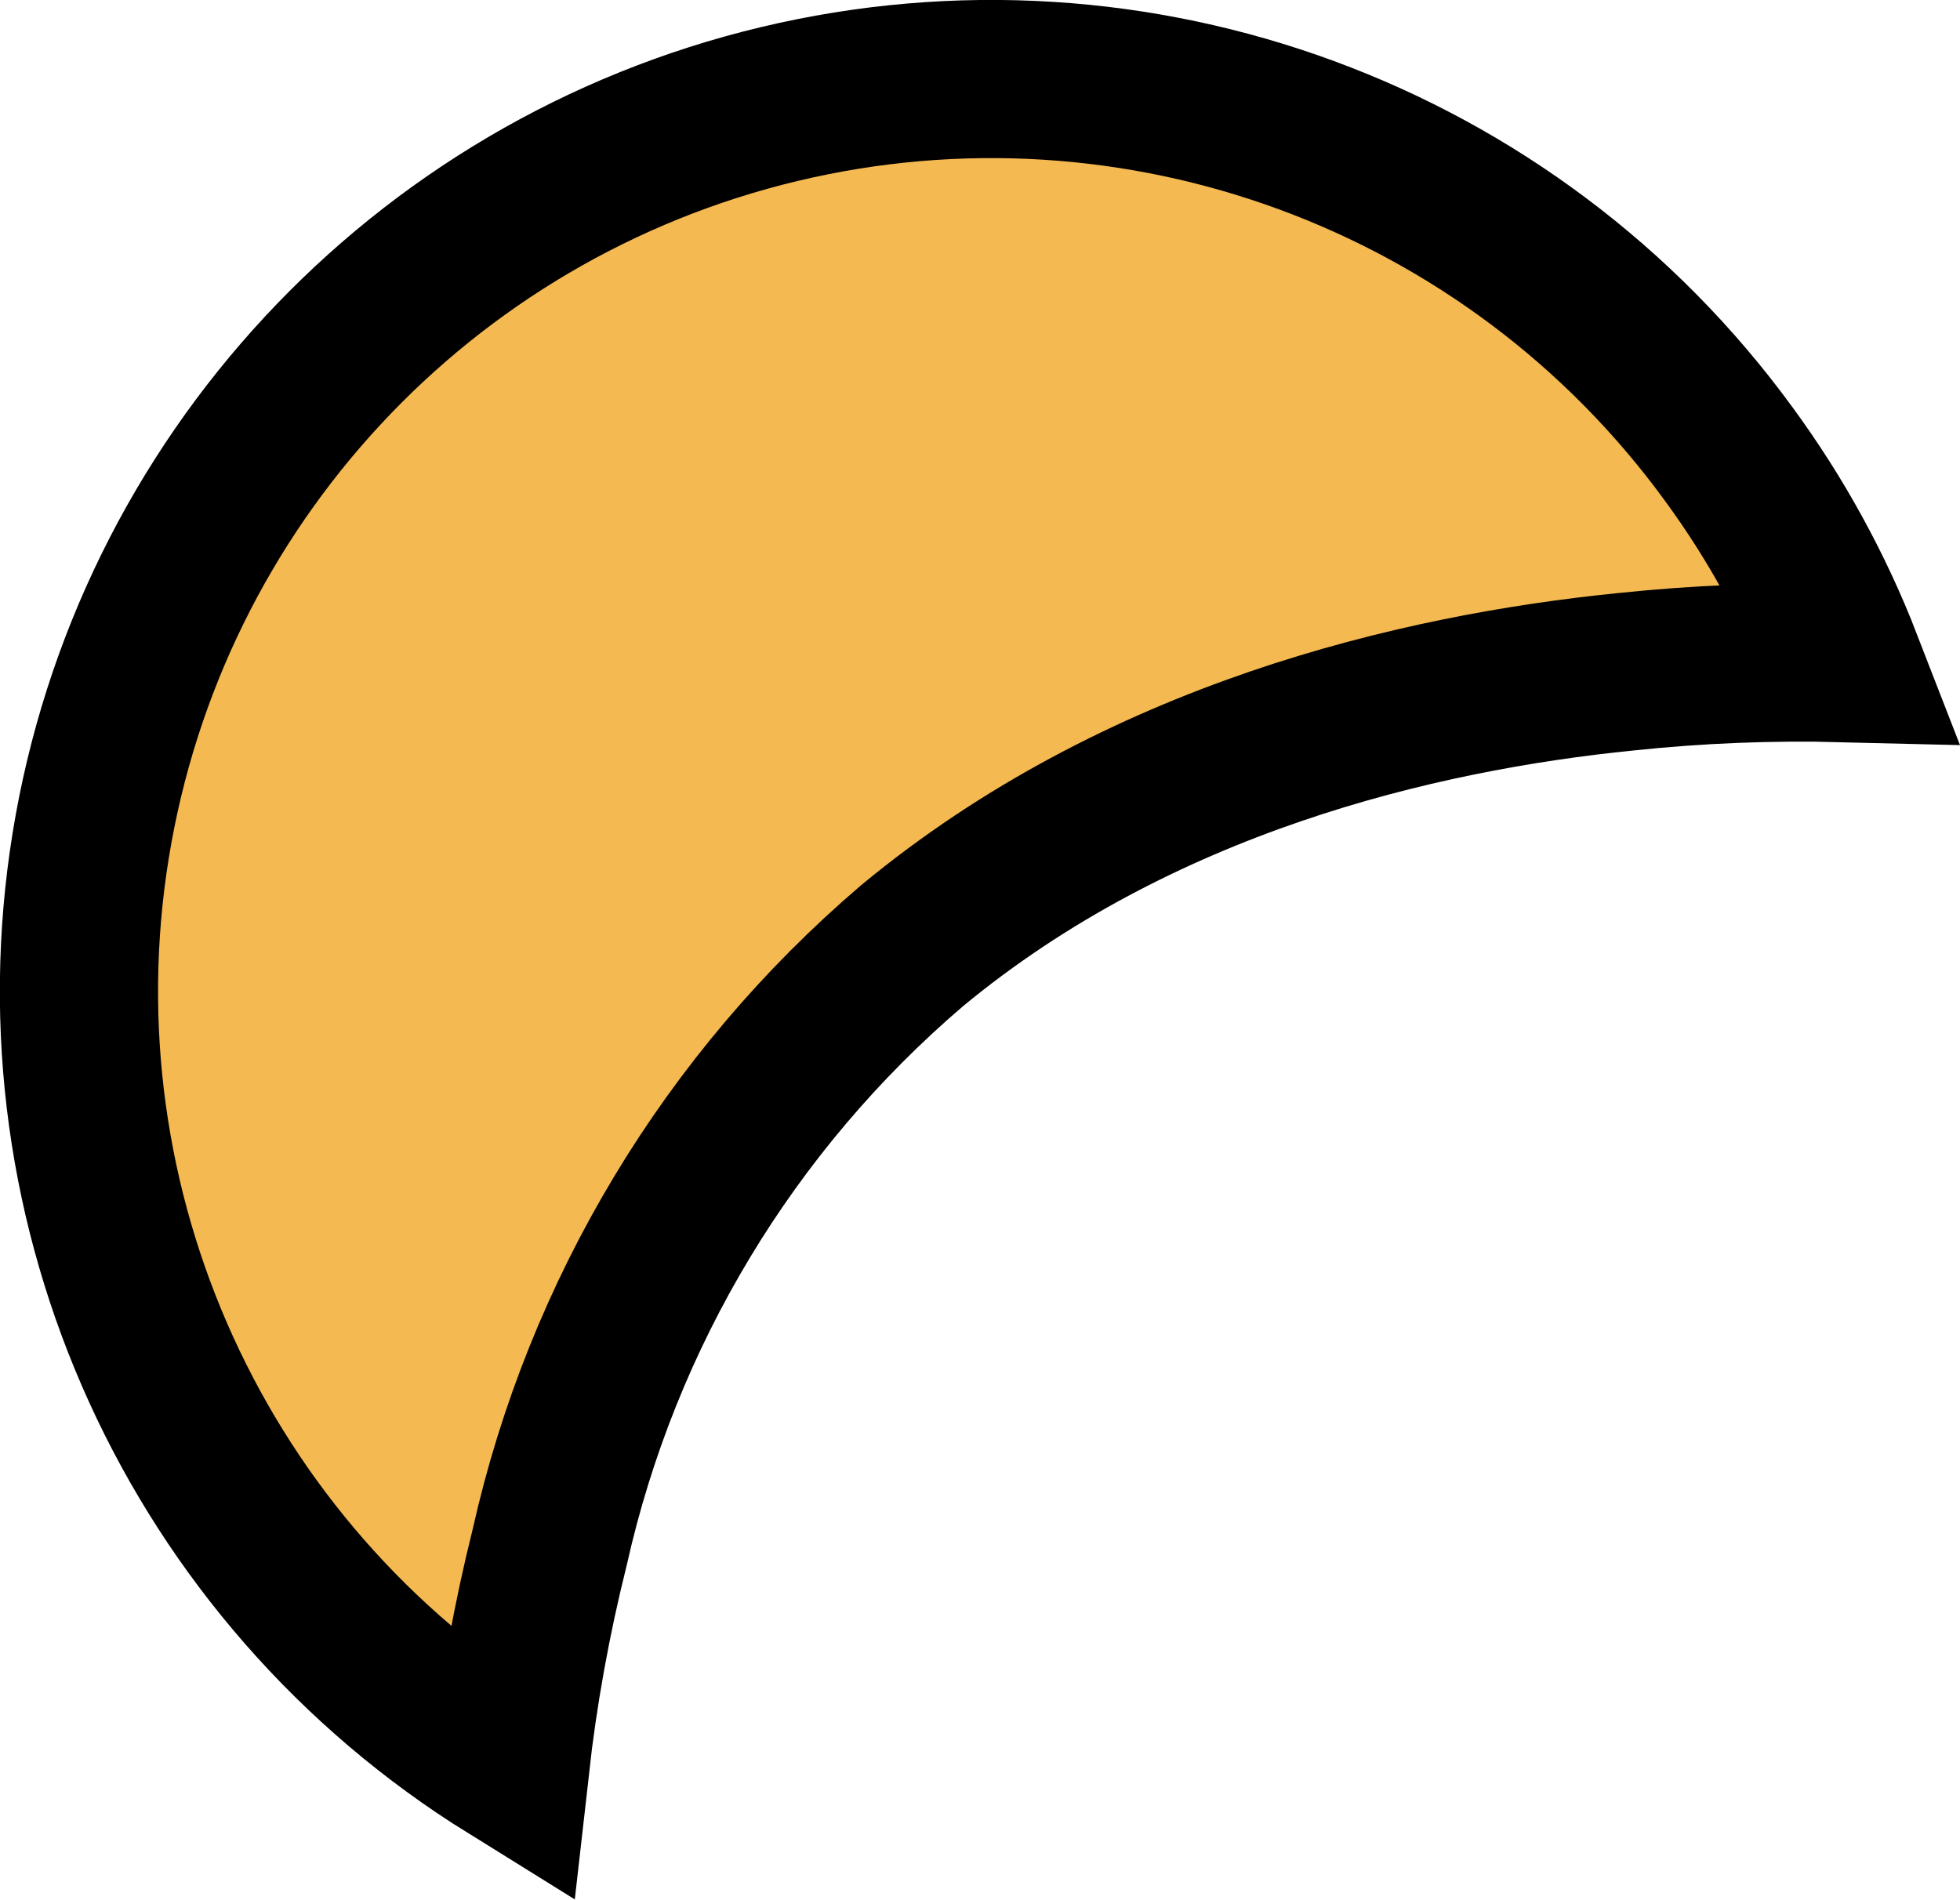
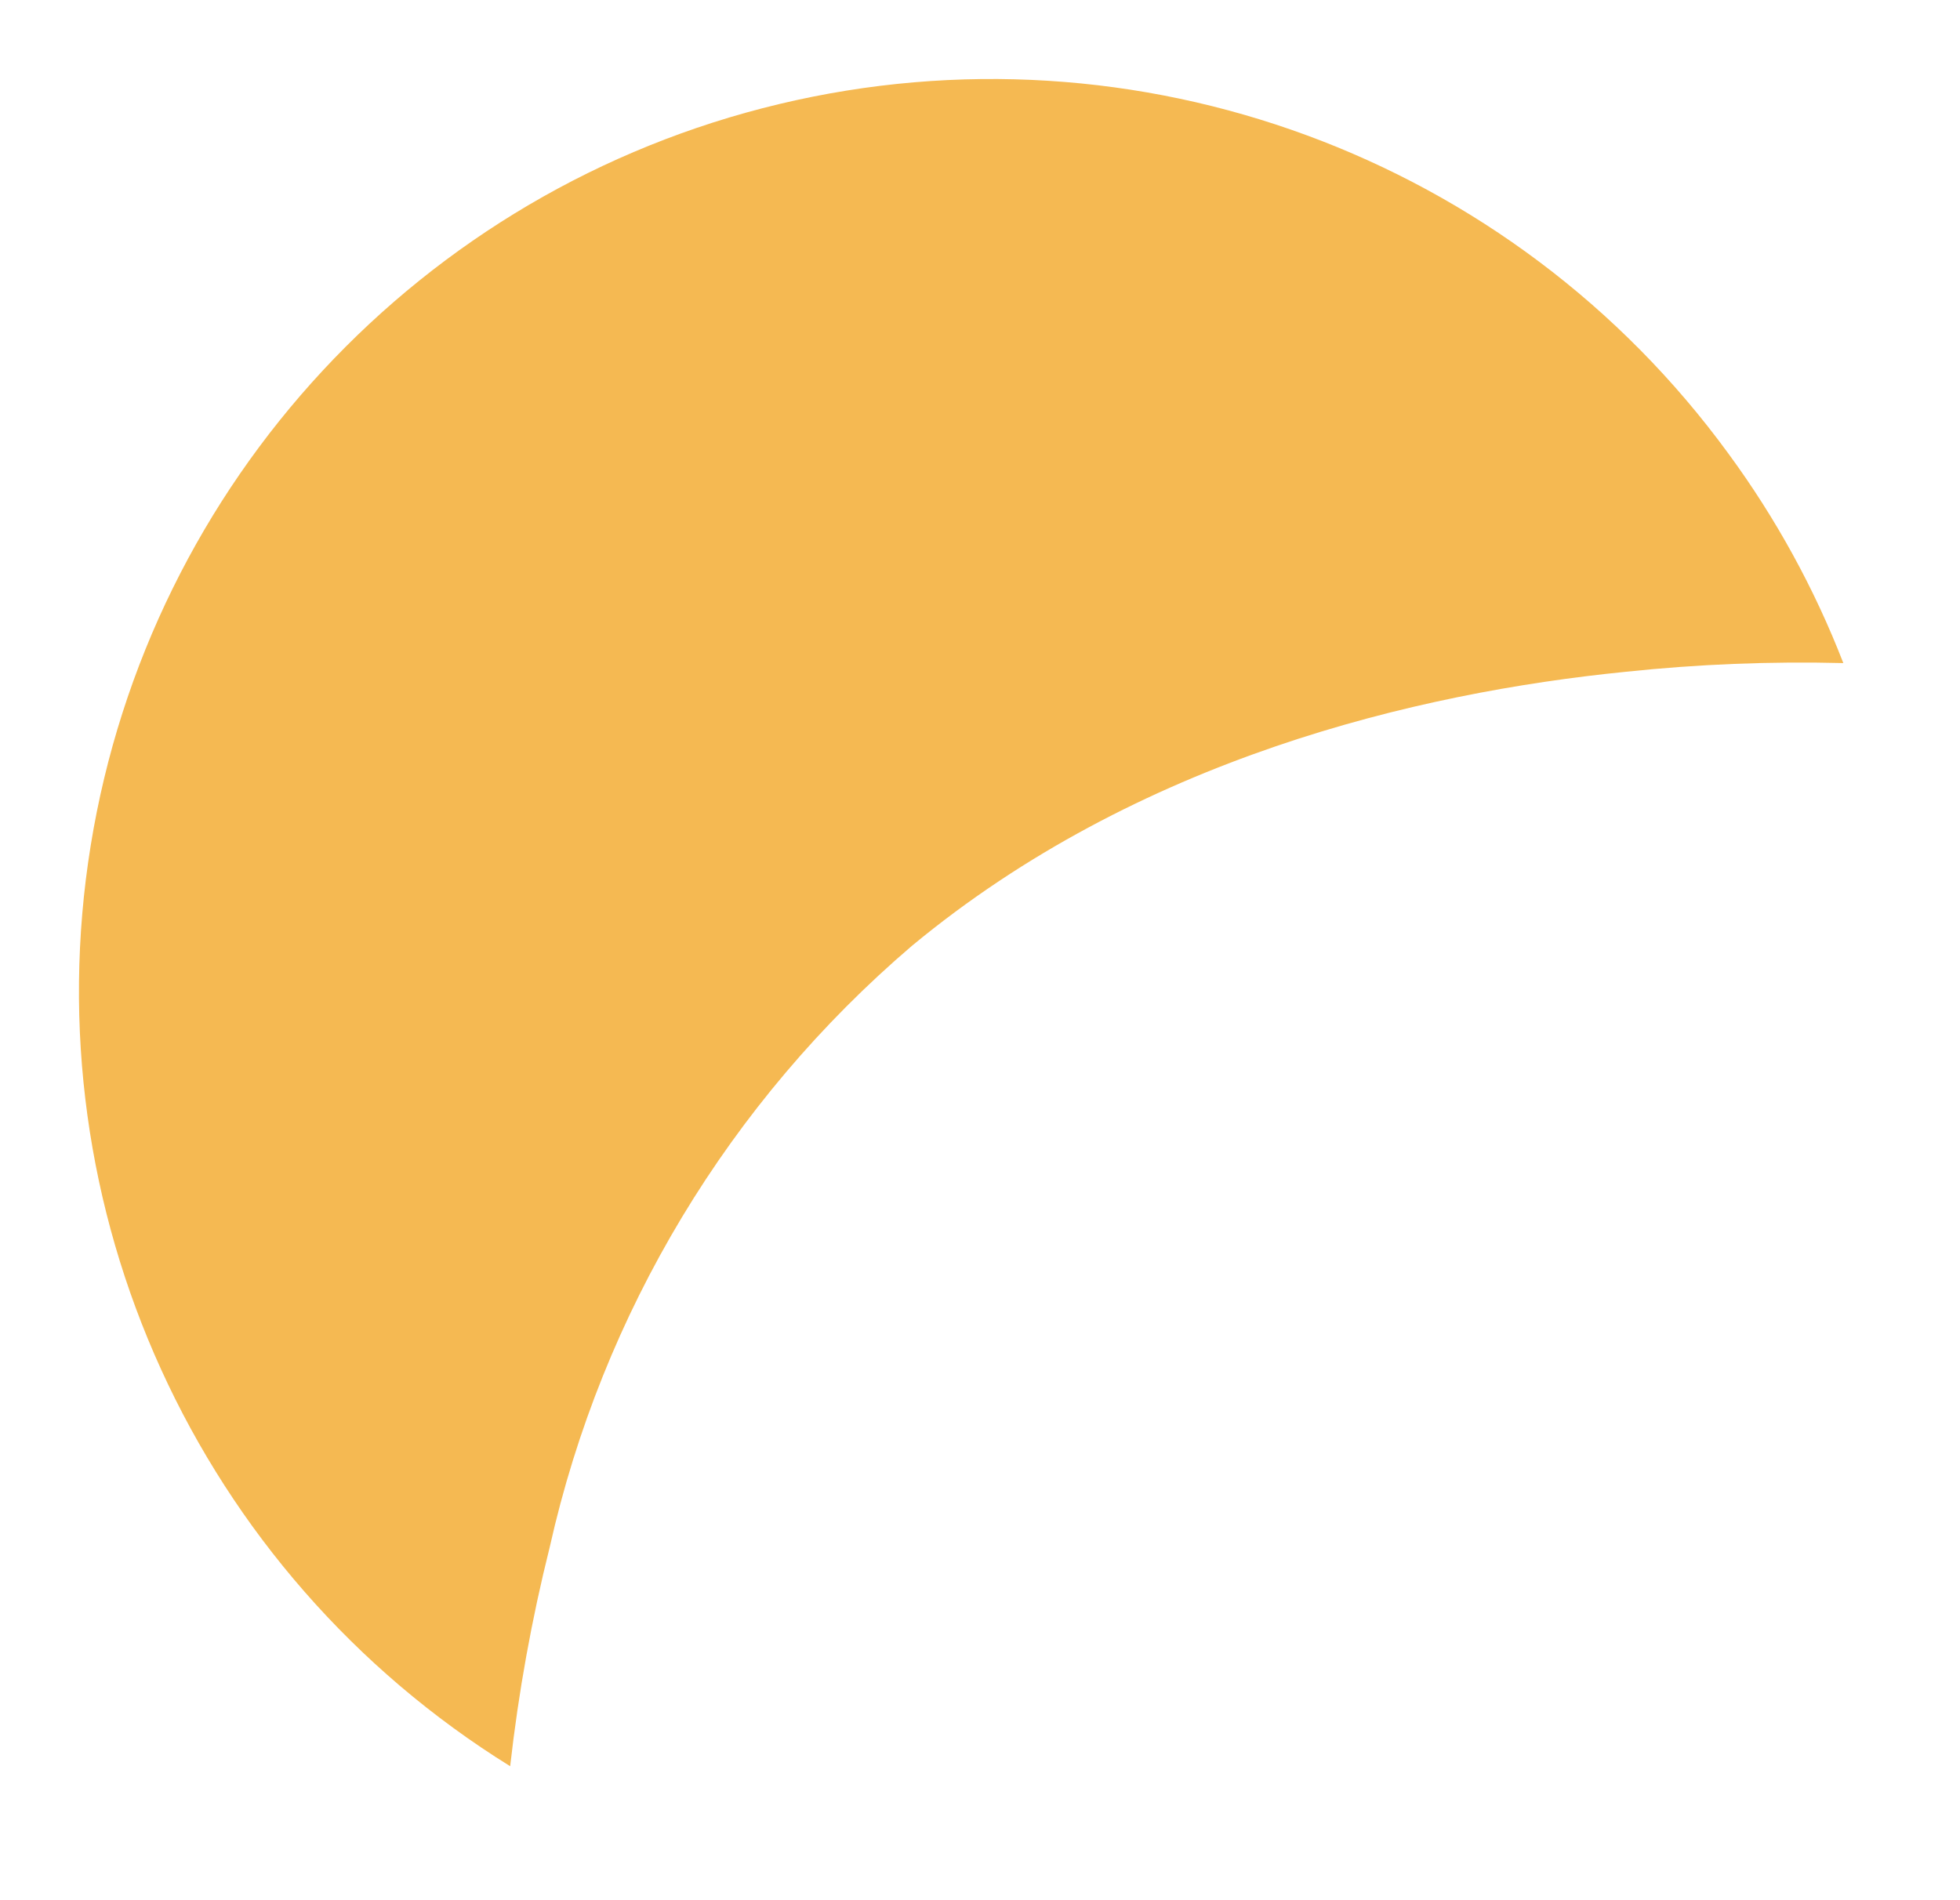
<svg xmlns="http://www.w3.org/2000/svg" viewBox="0 0 49.56 48.04">
  <defs>
-     <style>.cls-1{fill:#f5b952;}.cls-2{fill:none;stroke:#000;stroke-miterlimit:10;stroke-width:4px;}</style>
+     <style>.cls-1{fill:#f5b952;}.cls-2{fill:none;stroke-miterlimit:10;stroke-width:4px;}</style>
  </defs>
  <g id="Layer_2" data-name="Layer 2">
    <g id="Layer_1-2" data-name="Layer 1">
      <path class="cls-1" d="M43.71,11.48A23.07,23.07,0,1,0,12.9,44.67a42.24,42.24,0,0,1,1-5.54,28.07,28.07,0,0,1,9.16-15.21c5.71-4.73,12.76-6.4,18.05-6.93a42.29,42.29,0,0,1,5.5-.22A23,23,0,0,0,43.71,11.48Z" />
      <path class="cls-2" d="M43.71,11.48A23.07,23.07,0,1,0,12.9,44.67a42.24,42.24,0,0,1,1-5.54,28.07,28.07,0,0,1,9.16-15.21c5.71-4.73,12.76-6.4,18.05-6.93a42.29,42.29,0,0,1,5.5-.22A23,23,0,0,0,43.71,11.48Z" />
    </g>
  </g>
</svg>
